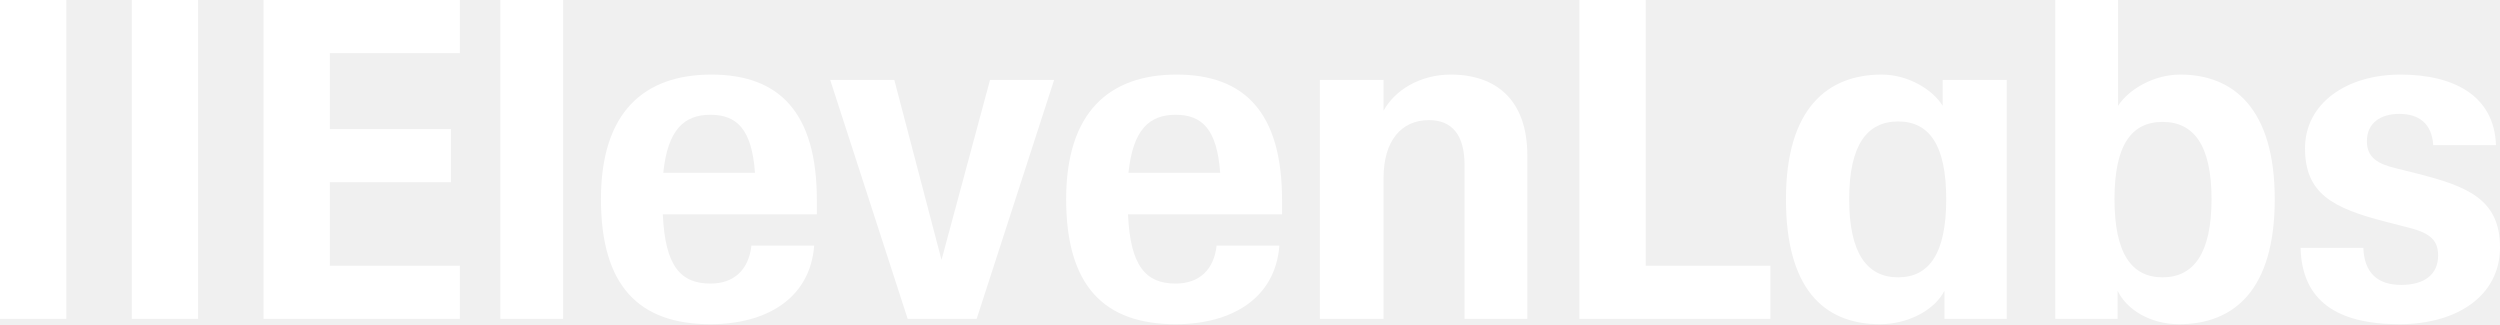
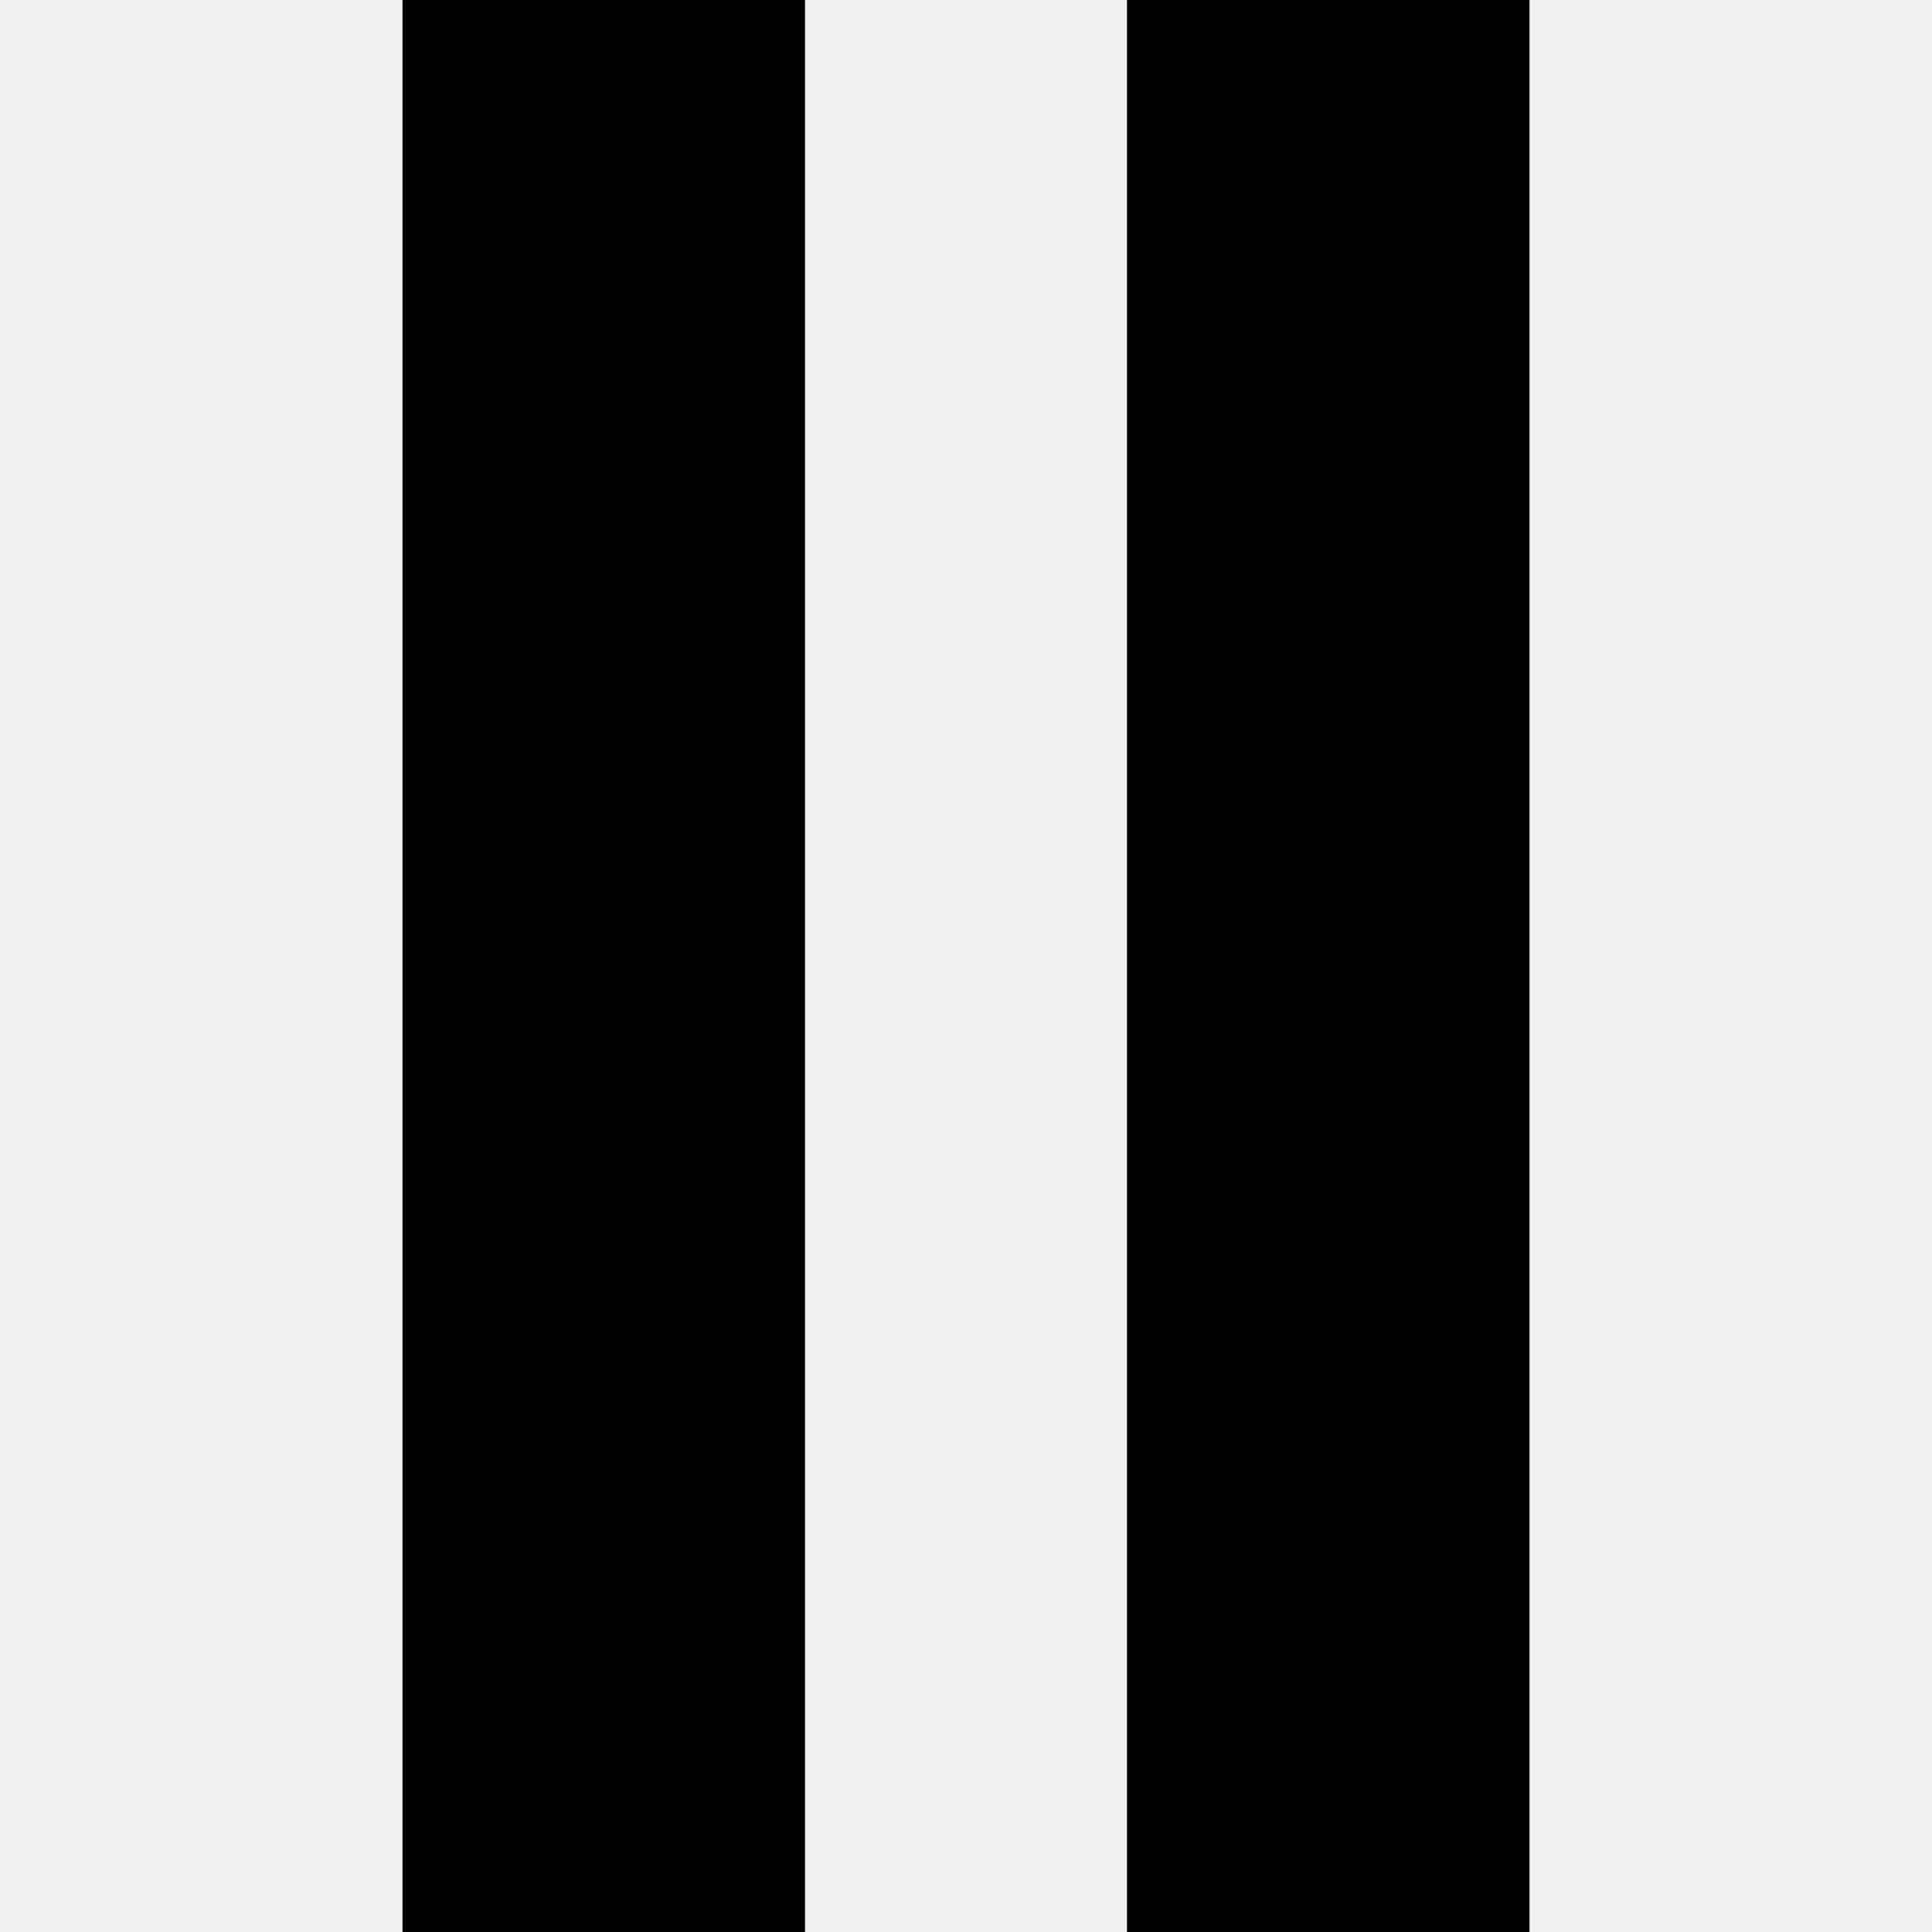
- <svg xmlns="http://www.w3.org/2000/svg" width="694" height="90" viewBox="0 0 694 90" fill="none">
-   <path d="M248.261 22.19H230.466L251.968 88.512H271.123L292.625 22.19H274.83L261.365 72.149L248.261 22.19Z" fill="white" />
-   <path d="M0 0H18.413V88.512H0V0Z" fill="white" />
-   <path d="M36.579 0H54.992V88.512H36.579V0Z" fill="white" />
-   <path d="M73.155 0H127.652V14.752H91.568V35.826H125.181V50.578H91.568V73.76H127.652V88.512H73.155V0Z" fill="white" />
-   <path d="M138.896 0H156.32V88.512H138.896V0Z" fill="white" />
-   <path d="M166.824 55.289C166.824 31.116 178.811 20.703 197.471 20.703C216.131 20.703 226.759 30.992 226.759 55.537V59.504H184.001C184.619 73.884 188.944 78.719 197.224 78.719C203.773 78.719 207.851 74.876 208.593 68.182H226.017C224.905 82.81 212.795 90 197.224 90C177.452 90 166.824 79.463 166.824 55.289ZM209.582 47.975C208.717 35.826 204.515 31.86 197.224 31.86C189.933 31.86 185.36 35.95 184.125 47.975H209.582Z" fill="white" />
-   <path d="M295.962 55.289C295.962 31.116 307.949 20.703 326.609 20.703C345.269 20.703 355.897 30.992 355.897 55.537V59.504H313.139C313.757 73.884 318.082 78.719 326.362 78.719C332.911 78.719 336.989 74.876 337.731 68.182H355.155C354.043 82.81 341.932 90 326.362 90C306.589 90 295.962 79.463 295.962 55.289ZM338.719 47.975C337.854 35.826 333.653 31.86 326.362 31.86C319.071 31.86 314.498 35.95 313.263 47.975H338.719Z" fill="white" />
-   <path d="M438.443 0H456.856V73.76H491.457V88.512H438.443V0Z" fill="white" />
-   <path fill-rule="evenodd" clip-rule="evenodd" d="M495.783 55.289C495.783 30 507.399 20.703 522.352 20.703C529.766 20.703 536.563 24.917 539.282 29.38V22.19H557.077V88.512H539.776V80.703C537.181 85.909 529.89 90 521.857 90C506.04 90 495.783 79.835 495.783 55.289ZM526.924 33.719C535.574 33.719 540.27 40.289 540.27 55.289C540.27 70.289 535.574 76.984 526.924 76.984C518.274 76.984 513.331 70.289 513.331 55.289C513.331 40.289 518.274 33.719 526.924 33.719Z" fill="white" />
-   <path fill-rule="evenodd" clip-rule="evenodd" d="M587.847 80.703V88.512H570.547V0H587.971V29.38C590.937 24.793 597.857 20.703 605.272 20.703C619.854 20.703 631.47 30 631.47 55.289C631.47 80.579 620.101 90 604.901 90C596.869 90 590.319 85.909 587.847 80.703ZM600.329 33.843C608.979 33.843 613.922 40.289 613.922 55.289C613.922 70.289 608.979 76.984 600.329 76.984C591.678 76.984 586.982 70.289 586.982 55.289C586.982 40.289 591.678 33.843 600.329 33.843Z" fill="white" />
-   <path d="M638.638 68.802H656.062C656.309 75.744 660.016 79.091 666.566 79.091C673.115 79.091 676.823 76.116 676.823 70.909C676.823 66.198 673.981 64.463 667.802 62.975L662.488 61.612C647.412 57.769 639.873 53.678 639.873 41.157C639.873 28.636 651.49 20.703 666.319 20.703C681.148 20.703 692.394 26.529 692.888 40.289H675.463C675.093 34.215 671.385 31.612 666.072 31.612C660.758 31.612 657.05 34.215 657.05 39.174C657.05 43.76 660.016 45.496 665.207 46.736L670.644 48.099C684.979 51.694 694 55.289 694 68.678C694 82.066 682.137 90 666.072 90C648.647 90 639.008 83.43 638.638 68.802Z" fill="white" />
-   <path d="M384.072 49.463C384.072 39.05 389.015 33.347 396.677 33.347C402.979 33.347 406.563 37.314 406.563 45.868V88.512H423.987V43.141C423.987 27.769 415.337 20.703 402.732 20.703C394.205 20.703 387.162 25.041 384.072 30.744V22.19H366.401V88.512H384.072V49.463Z" fill="white" />
+ <svg xmlns="http://www.w3.org/2000/svg" fill="currentColor" fill-rule="evenodd" height="1em" style="flex:none;line-height:1" viewBox="0 0 24 24" width="1em">
+   <path d="M5 0h5v24H5V0zM14 0h5v24h-5V0z" />
</svg>
